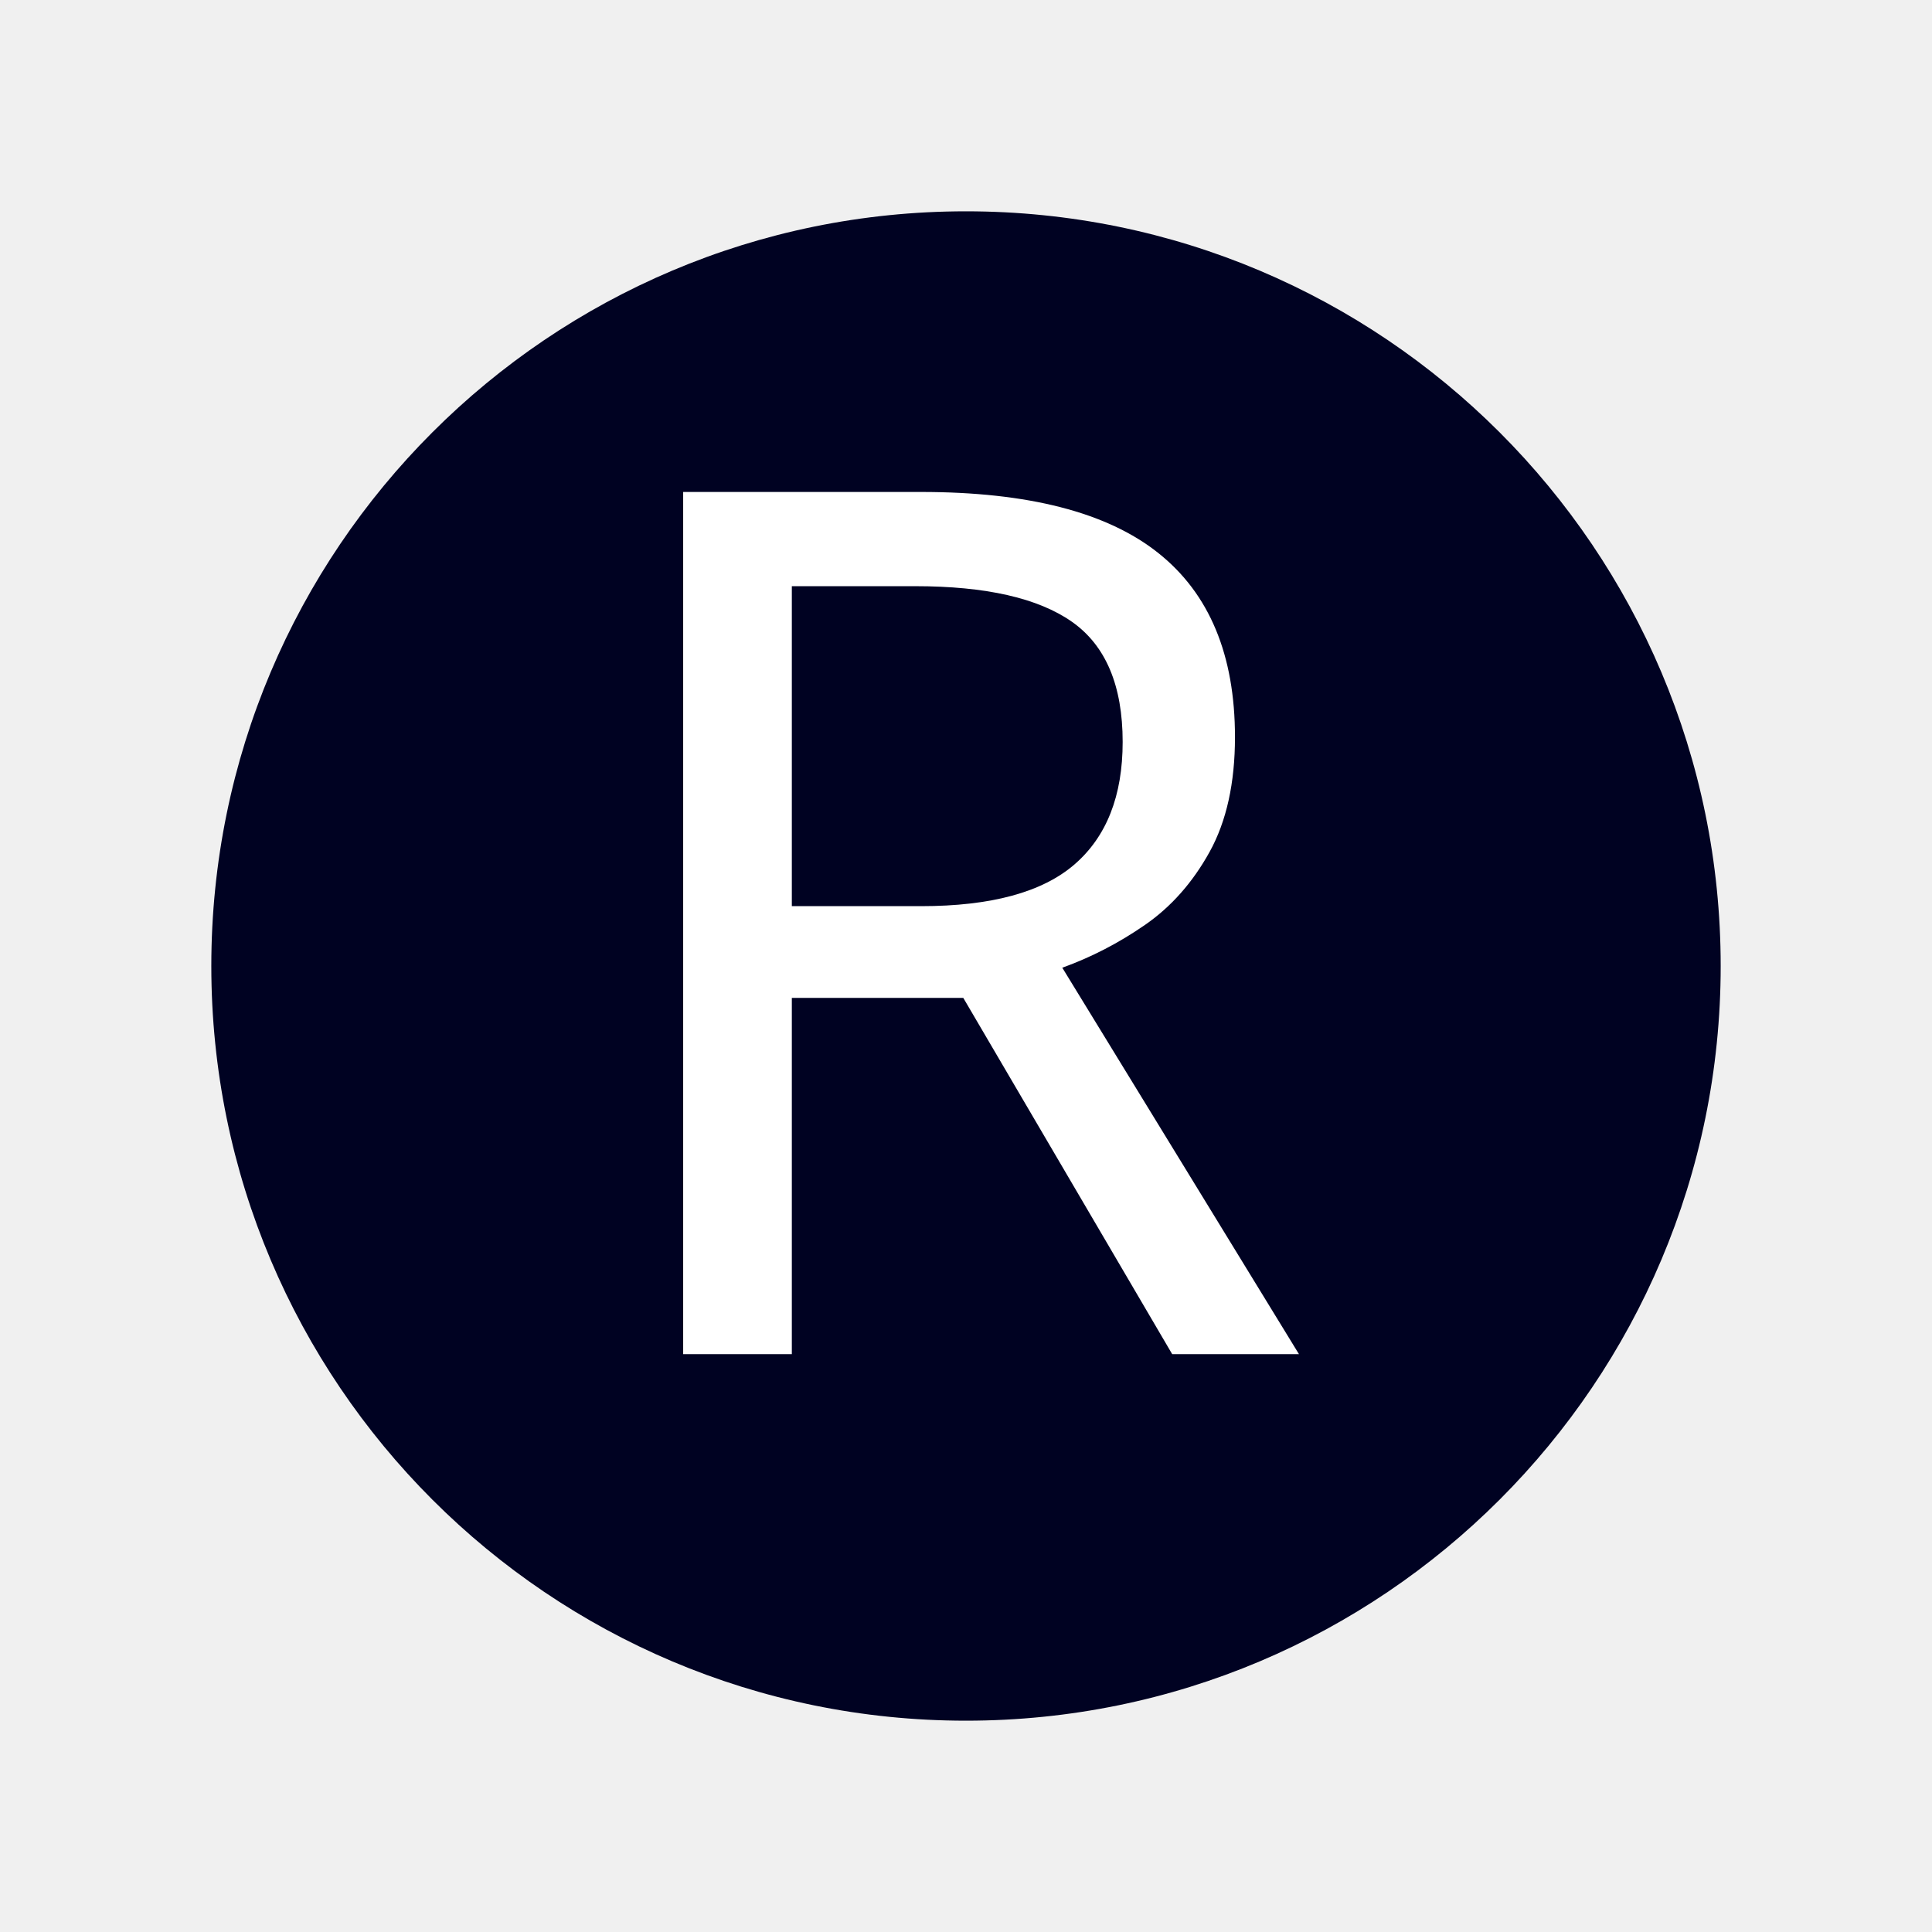
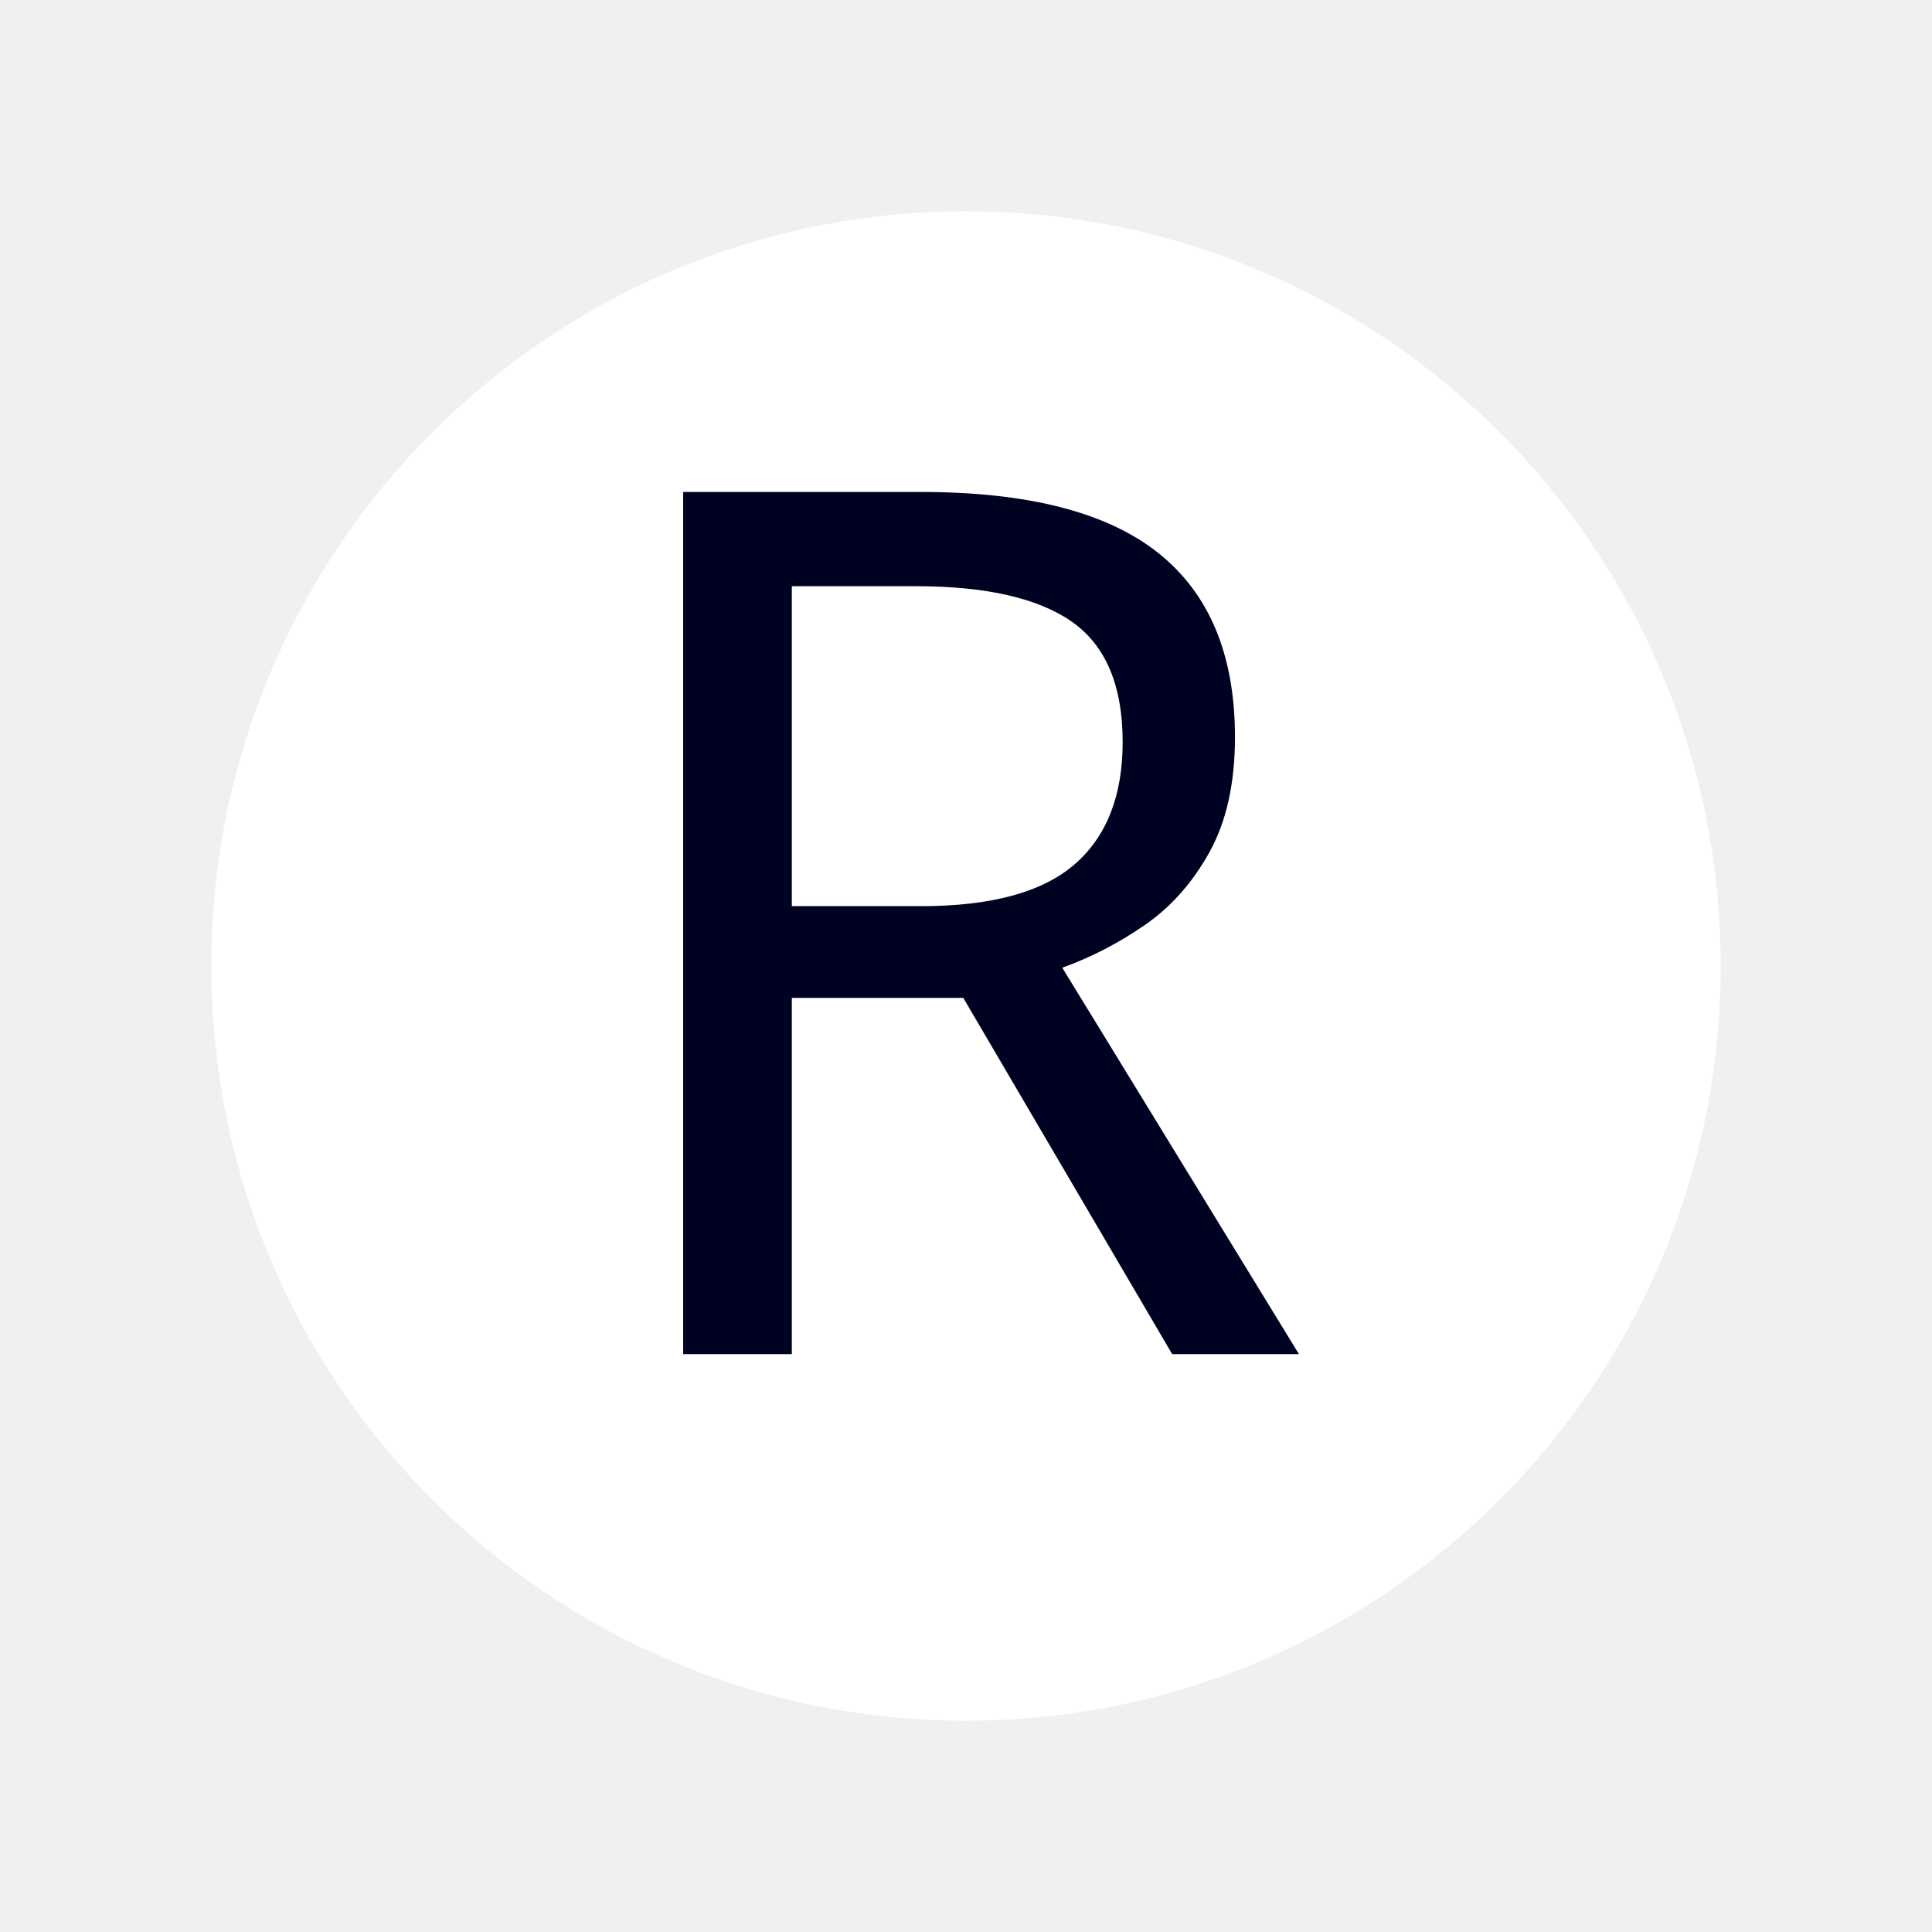
<svg xmlns="http://www.w3.org/2000/svg" version="1.1" id="图层_1" x="0px" y="0px" viewBox="0 0 512 512" style="enable-background:new 0 0 512 512;" xml:space="preserve">
  <style type="text/css">
- 	.st0{fill:#000222;}
- 	.st1{fill:#FFFFFF;}
+ 	.st0{fill:#FFFFFF;}
+ 	.st1{fill:#000222;}
	.st2{font-family:'PerpetuaTitlingMT-Light';}
	.st3{font-size:320px;}
</style>
  <circle class="st0" cx="256" cy="256" r="200" />
  <text transform="matrix(1 0 0 1 150 358.8594)" class="st1 st2 st3">R</text>
</svg>
